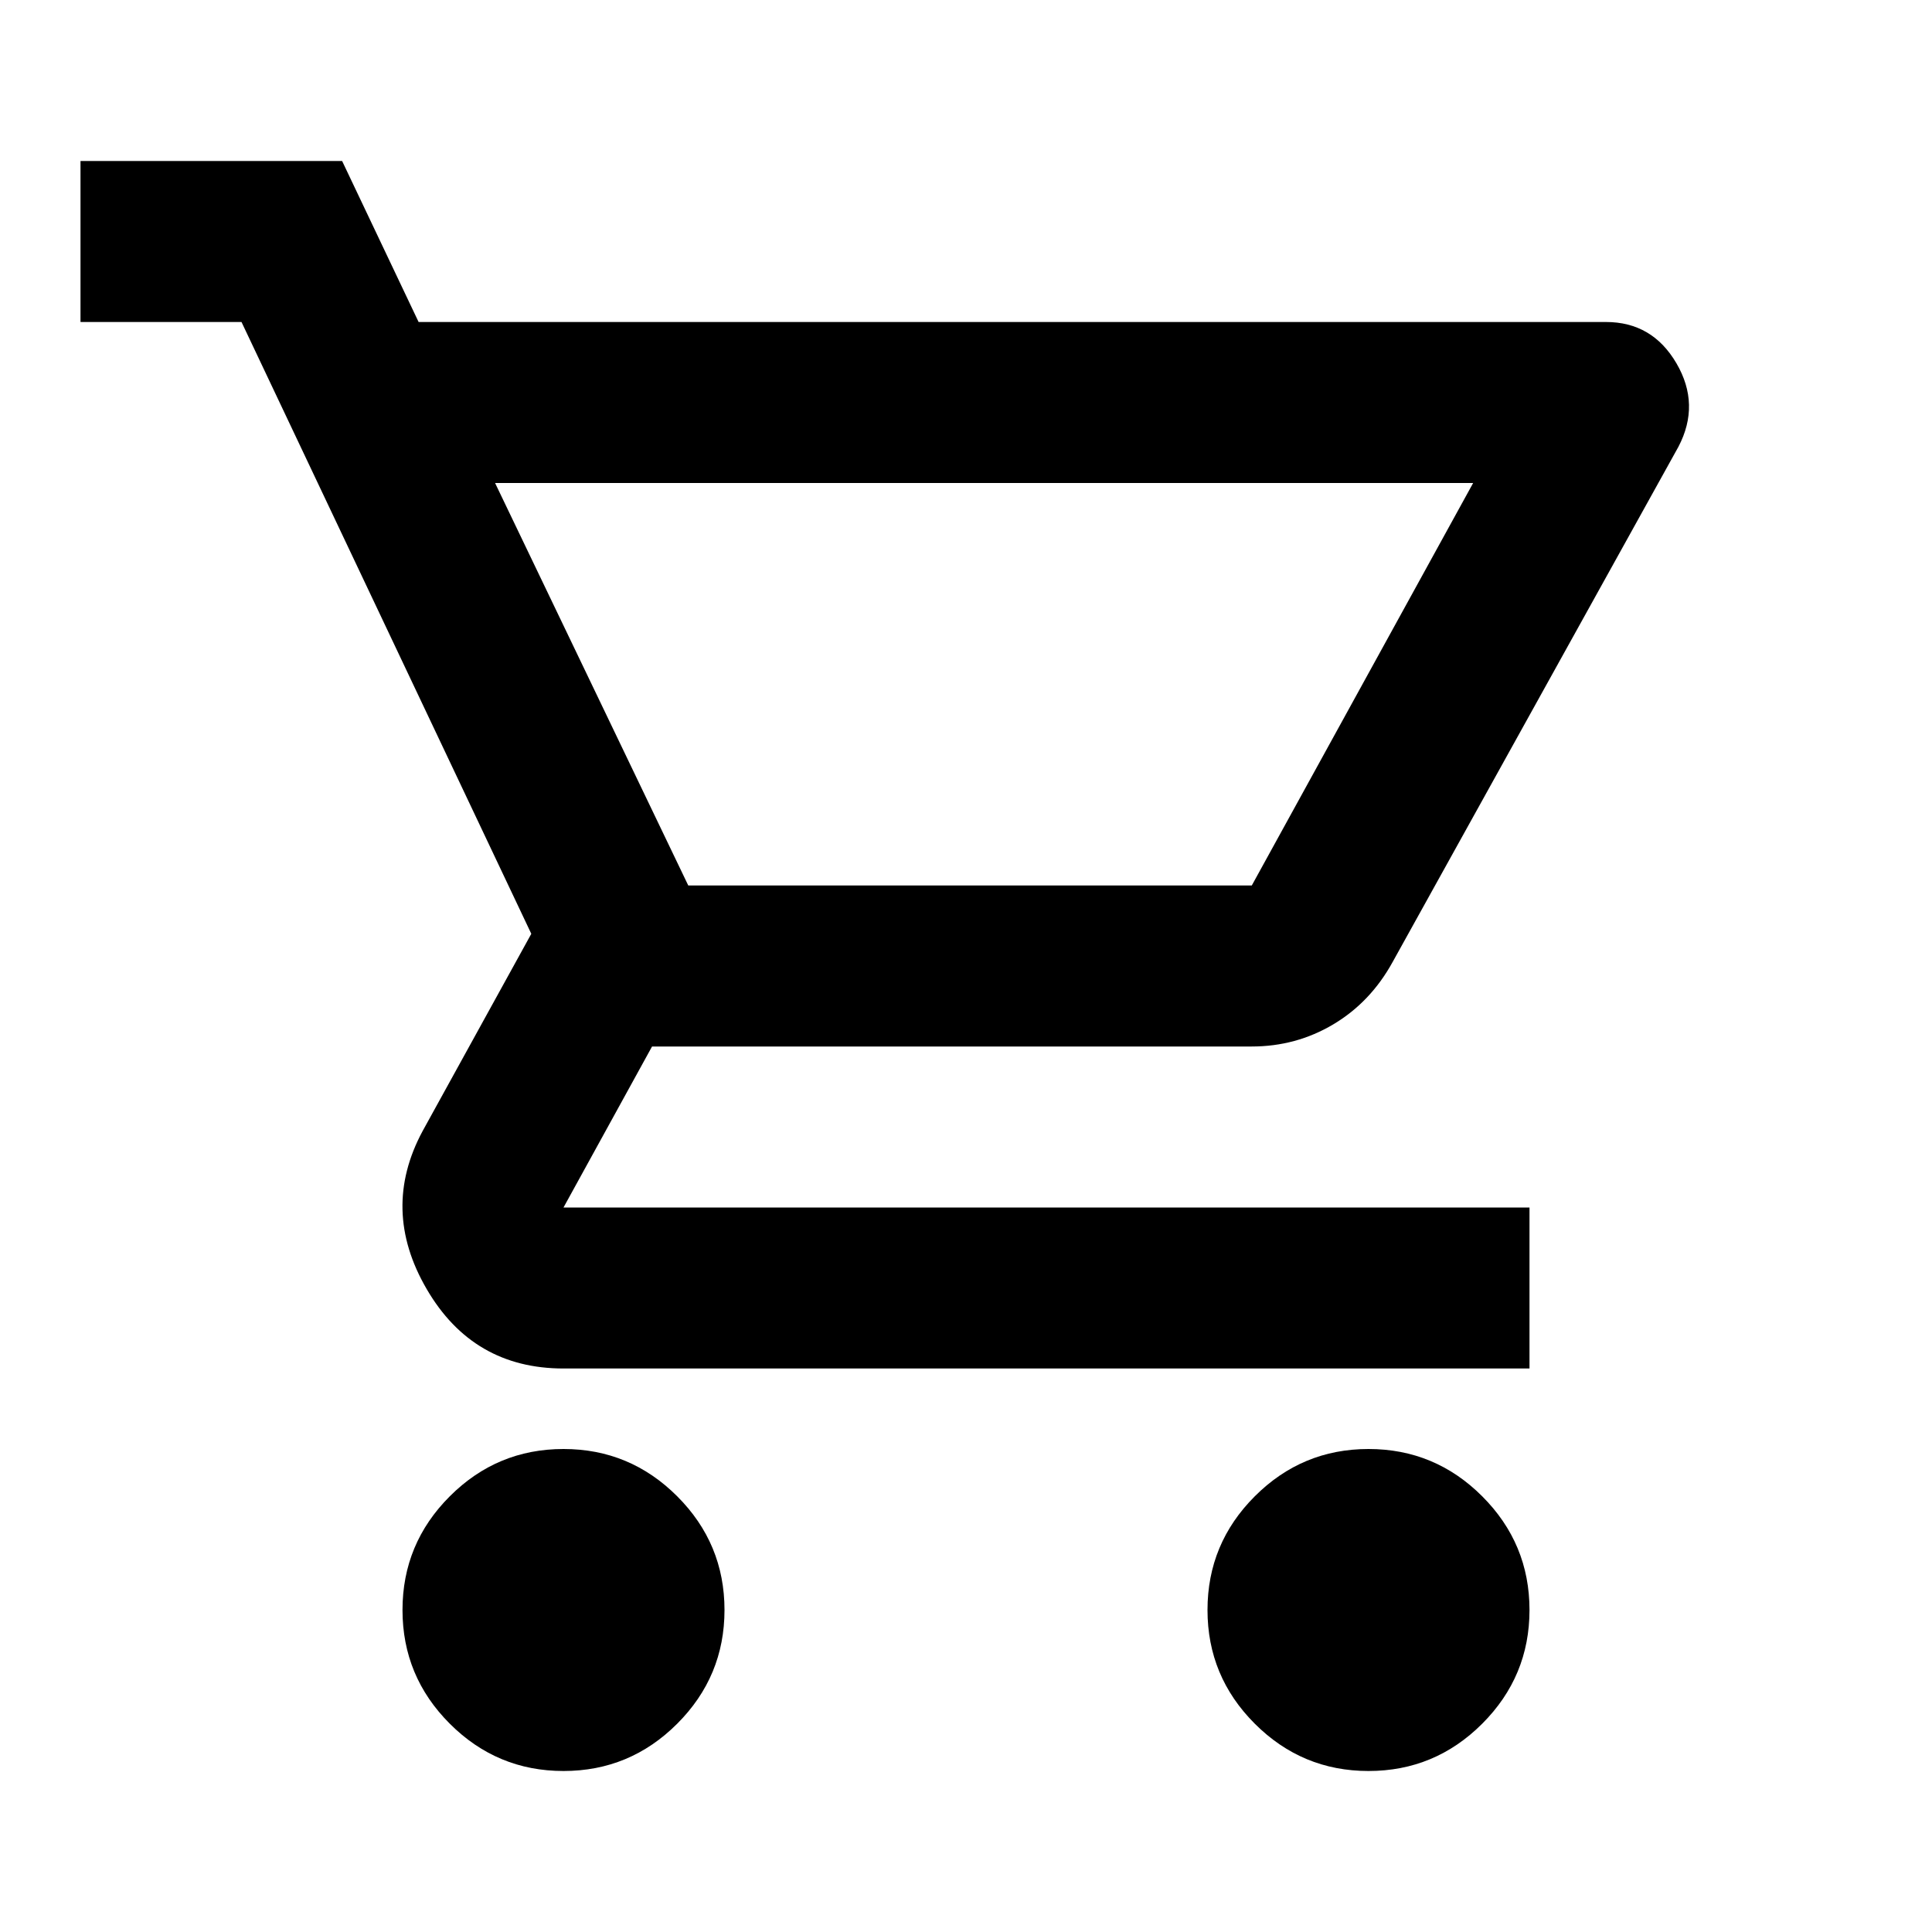
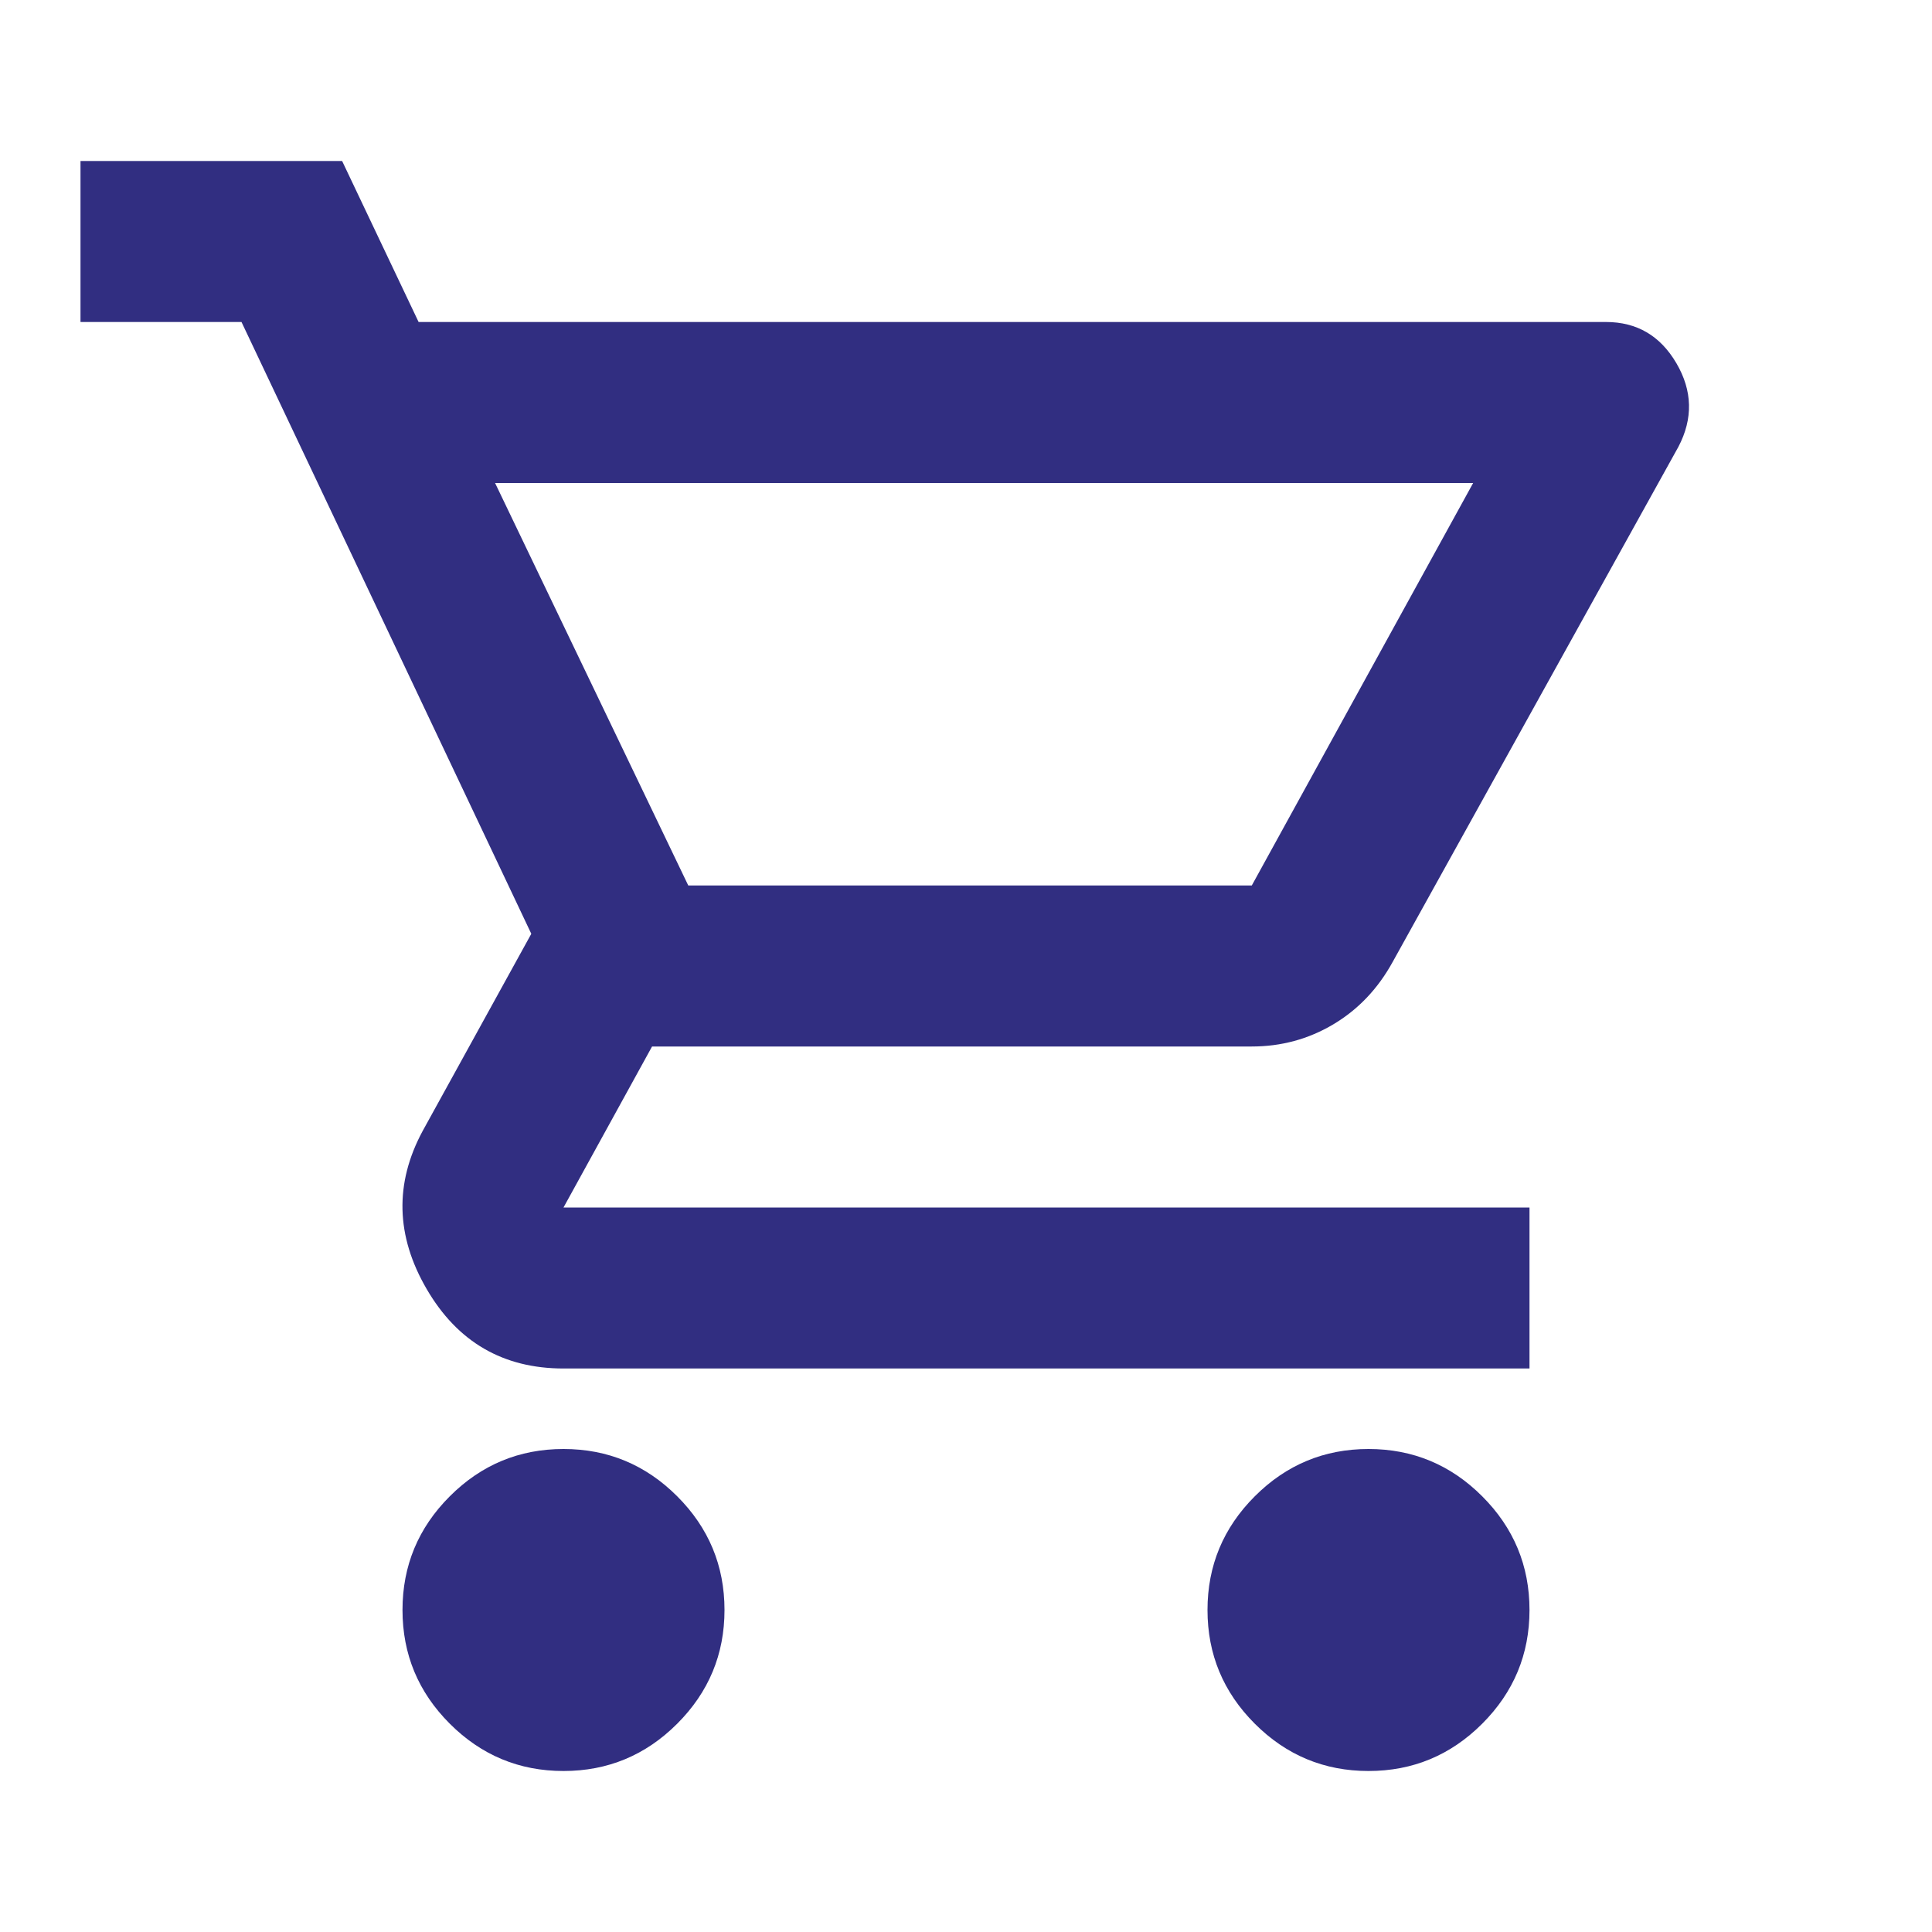
- <svg xmlns="http://www.w3.org/2000/svg" height="24px" viewBox="0 -960 960 960" width="24px" fill="#000000">
+ <svg xmlns="http://www.w3.org/2000/svg" height="24px" viewBox="0 -960 960 960" width="24px" fill="#312e81">
  <path d="M280-80q-33 0-56.5-23.5T200-160q0-33 23.5-56.5T280-240q33 0 56.5 23.5T360-160q0 33-23.5 56.5T280-80Zm400 0q-33 0-56.5-23.5T600-160q0-33 23.5-56.5T680-240q33 0 56.5 23.5T760-160q0 33-23.5 56.5T680-80ZM246-720l96 200h280l110-200H246Zm-38-80h590q23 0 35 20.5t1 41.5L692-482q-11 20-29.5 31T622-440H324l-44 80h480v80H280q-45 0-68-39.5t-2-78.5l54-98-144-304H40v-80h130l38 80Zm134 280h280-280Z" />
</svg>
